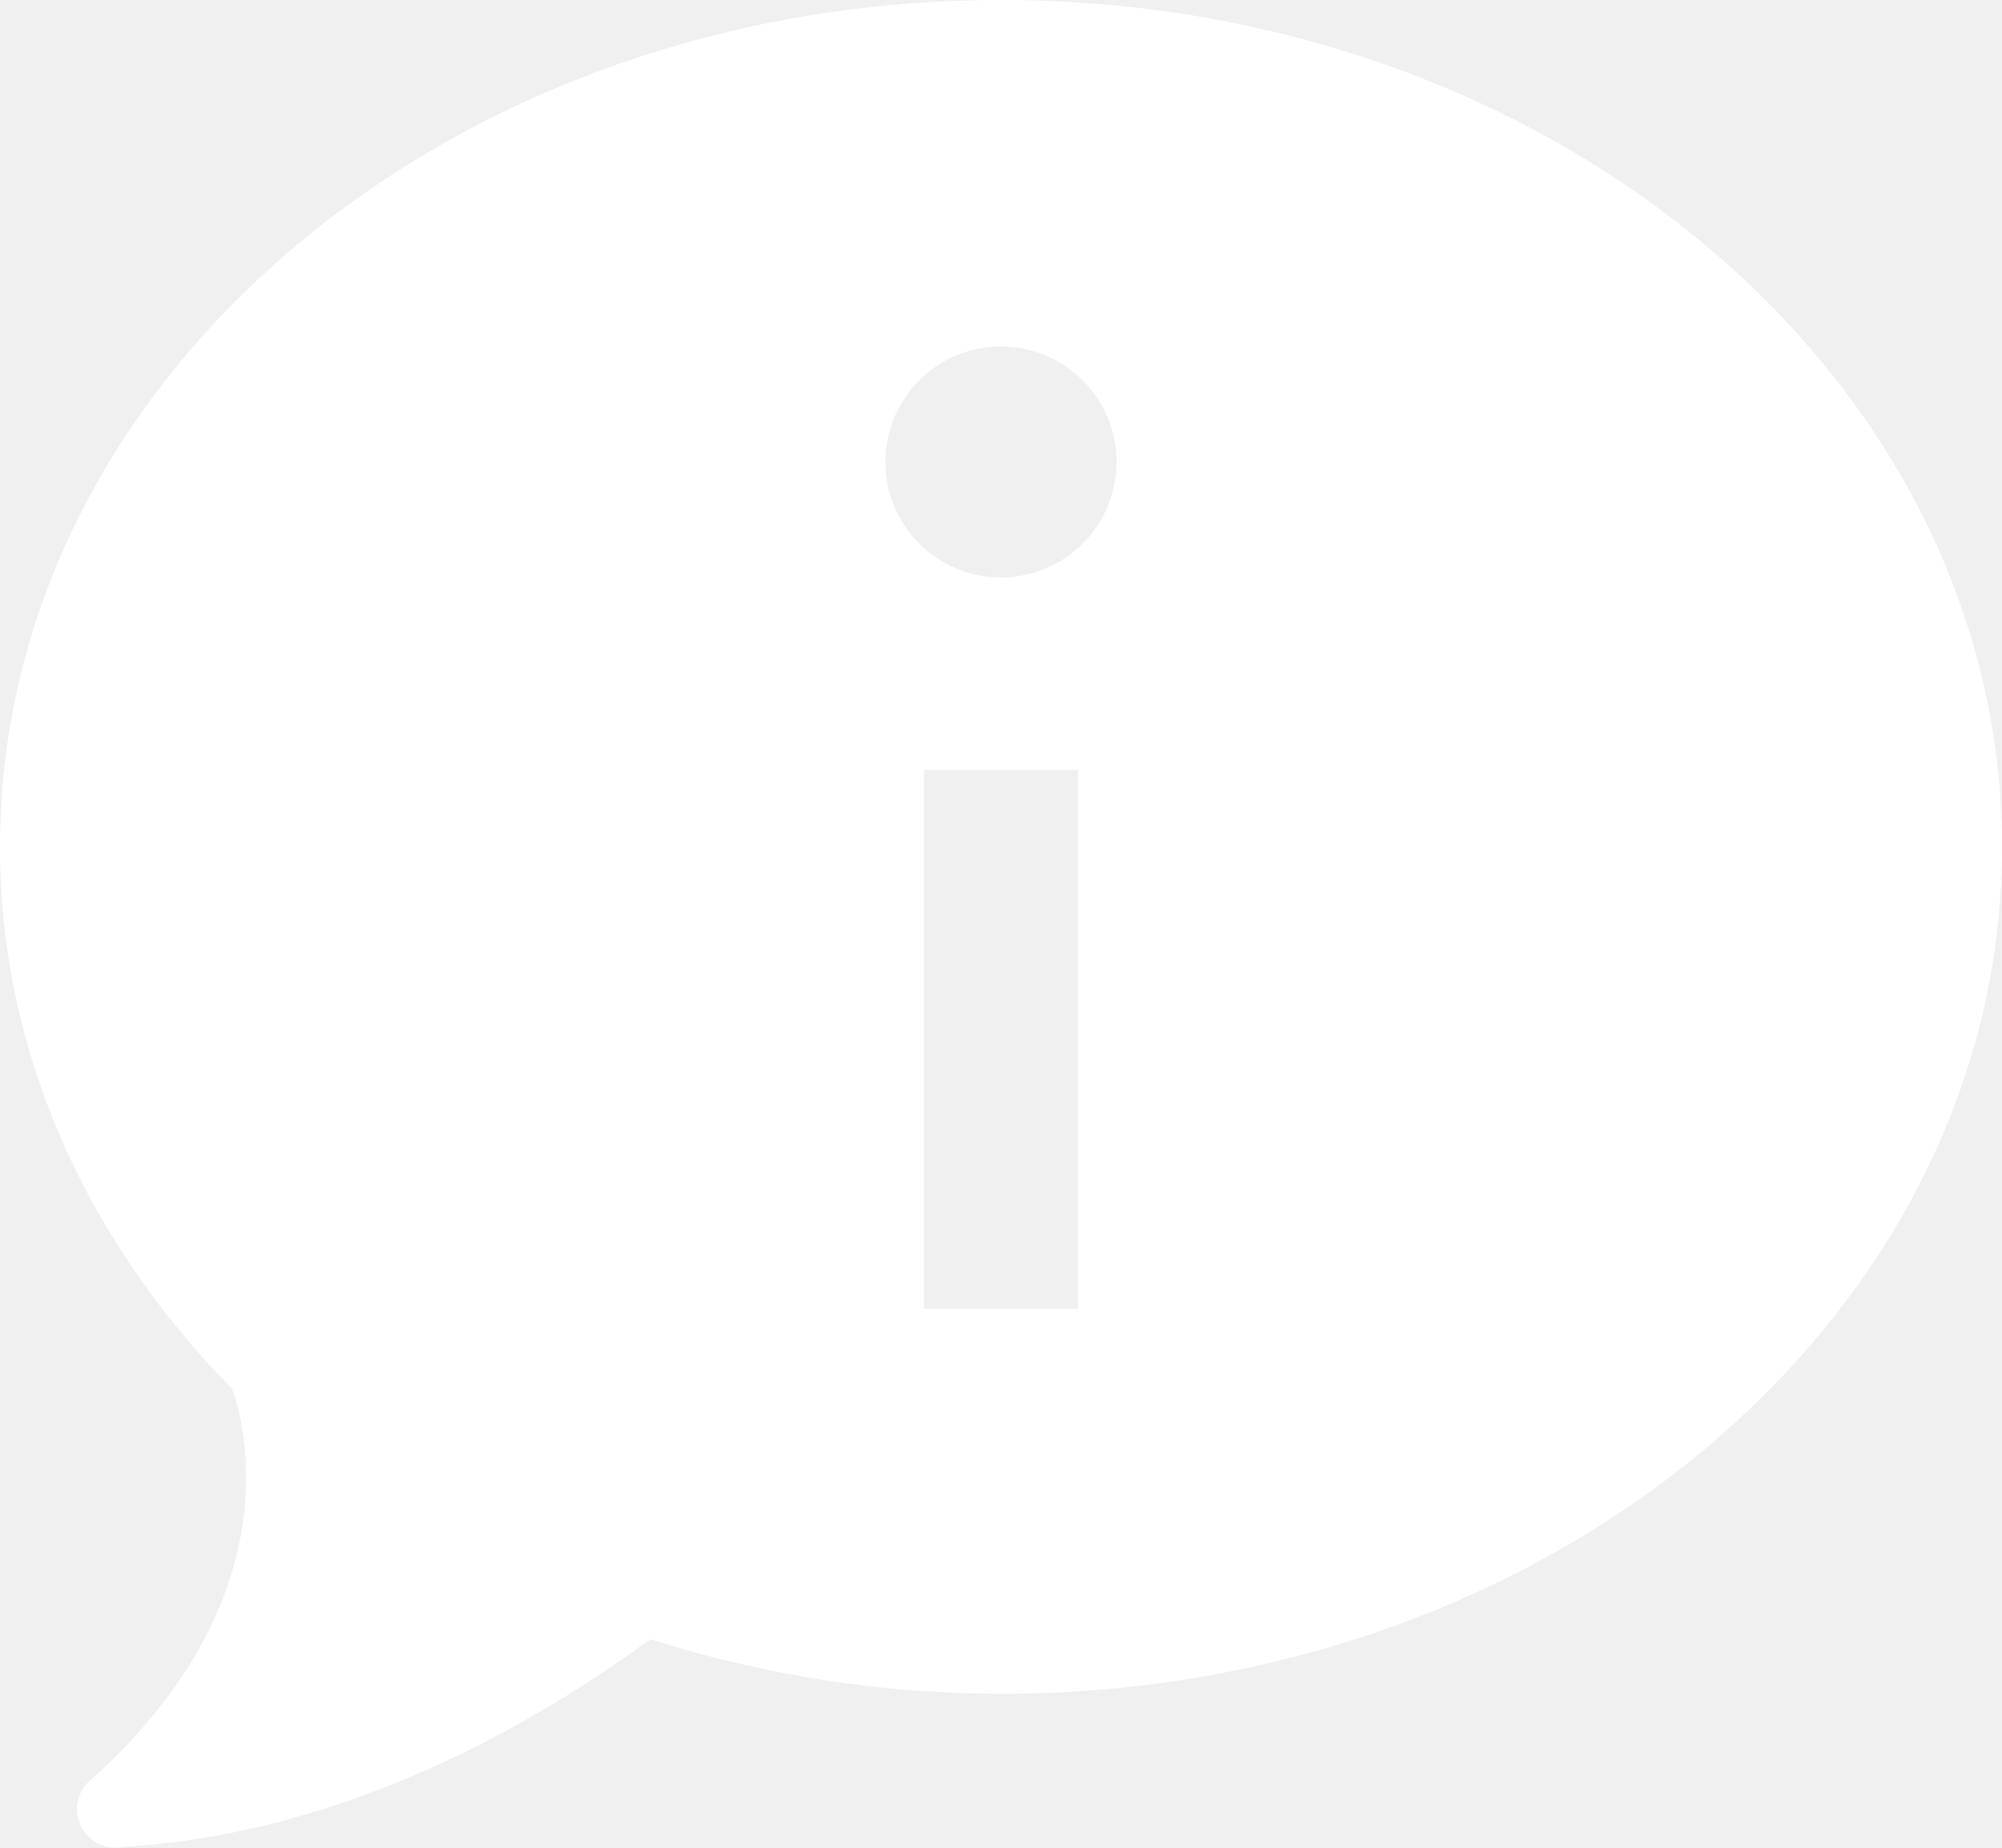
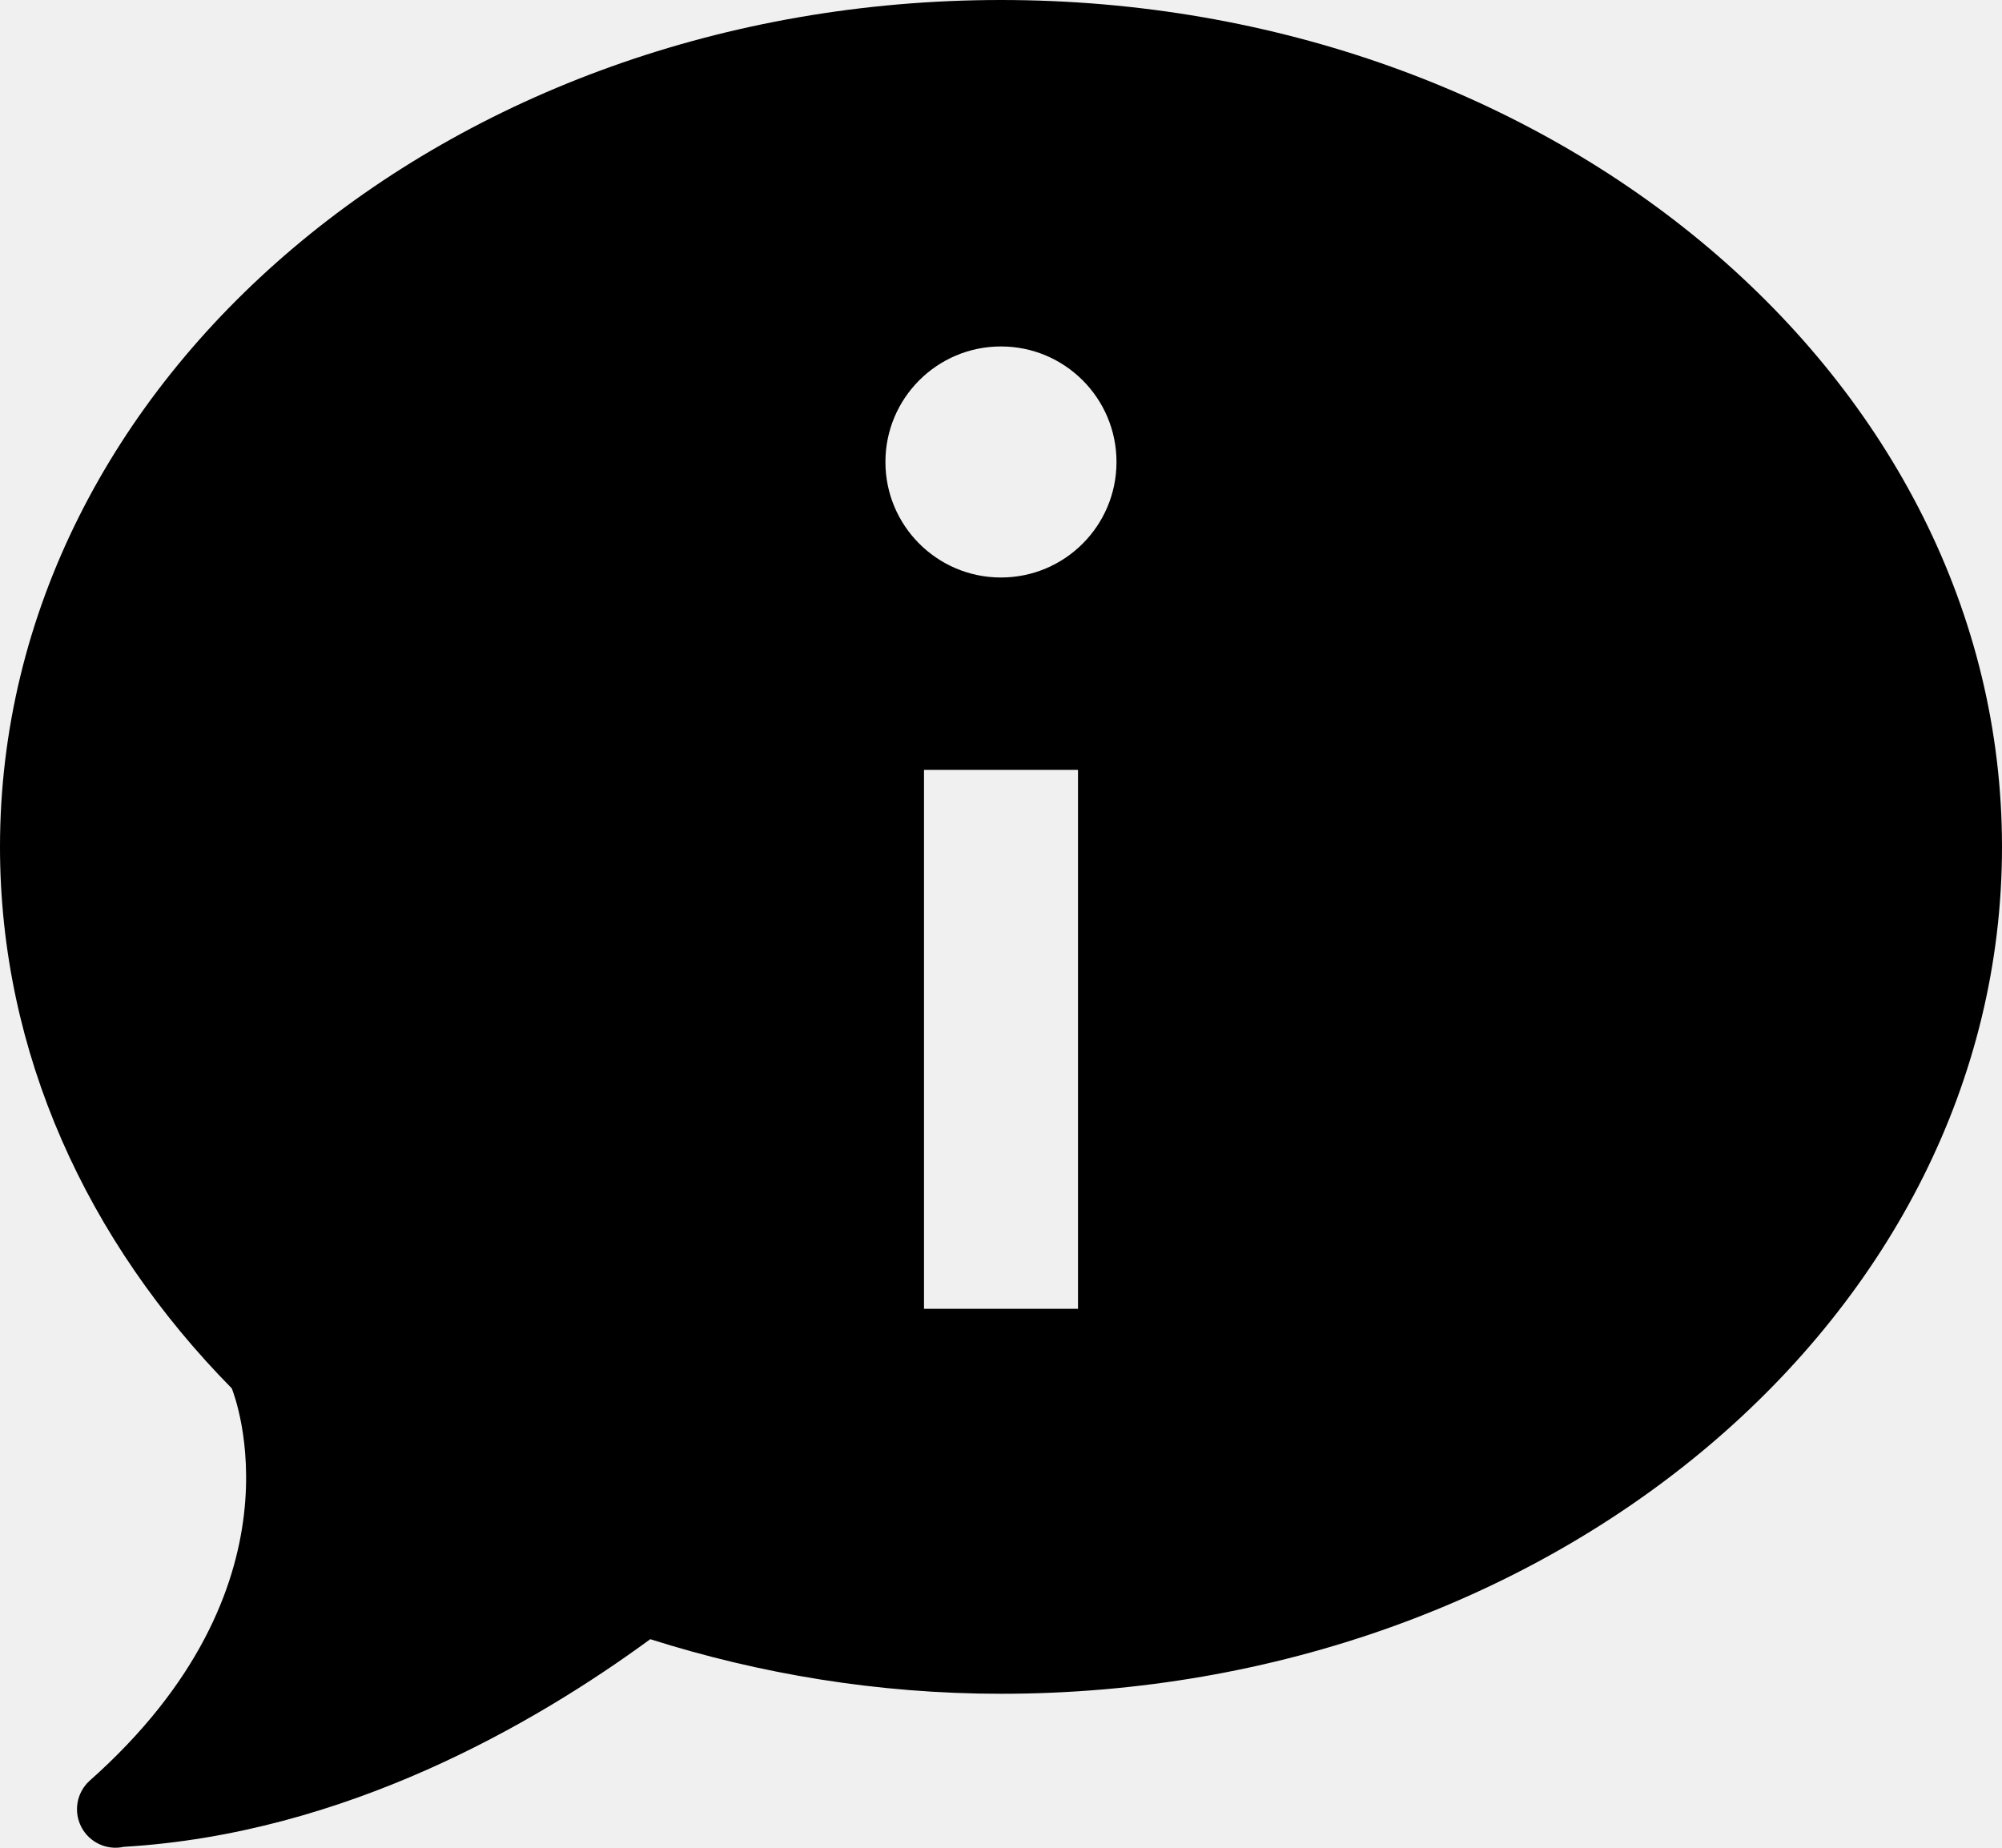
<svg xmlns="http://www.w3.org/2000/svg" width="26" height="24">
-   <path d="M13 0C5.82 0 0 4.925 0 11c0 2.676 1.132 5.126 3.01 7.033.038.095 1.001 2.574-1.852 5.102a.5.5 0 0 0 .45.853c2.875-.17 5.335-1.597 6.837-2.697 1.42.45 2.95.709 4.555.709 7.18 0 13-4.925 13-11S20.18 0 13 0zm0 4.5a1.5 1.5 0 1 1-.001 3.001A1.5 1.5 0 0 1 13 4.5zM12 10h2v7h-2v-7z" fill="#FFF" fill-rule="nonzero" />
+   <path d="M13 0C5.82 0 0 4.925 0 11c0 2.676 1.132 5.126 3.01 7.033.038.095 1.001 2.574-1.852 5.102a.5.5 0 0 0 .45.853c2.875-.17 5.335-1.597 6.837-2.697 1.42.45 2.95.709 4.555.709 7.18 0 13-4.925 13-11S20.18 0 13 0zm0 4.5a1.5 1.5 0 1 1-.001 3.001A1.5 1.5 0 0 1 13 4.5zM12 10h2v7h-2v-7z" fill="currentColor" fill-rule="nonzero" />
</svg>
